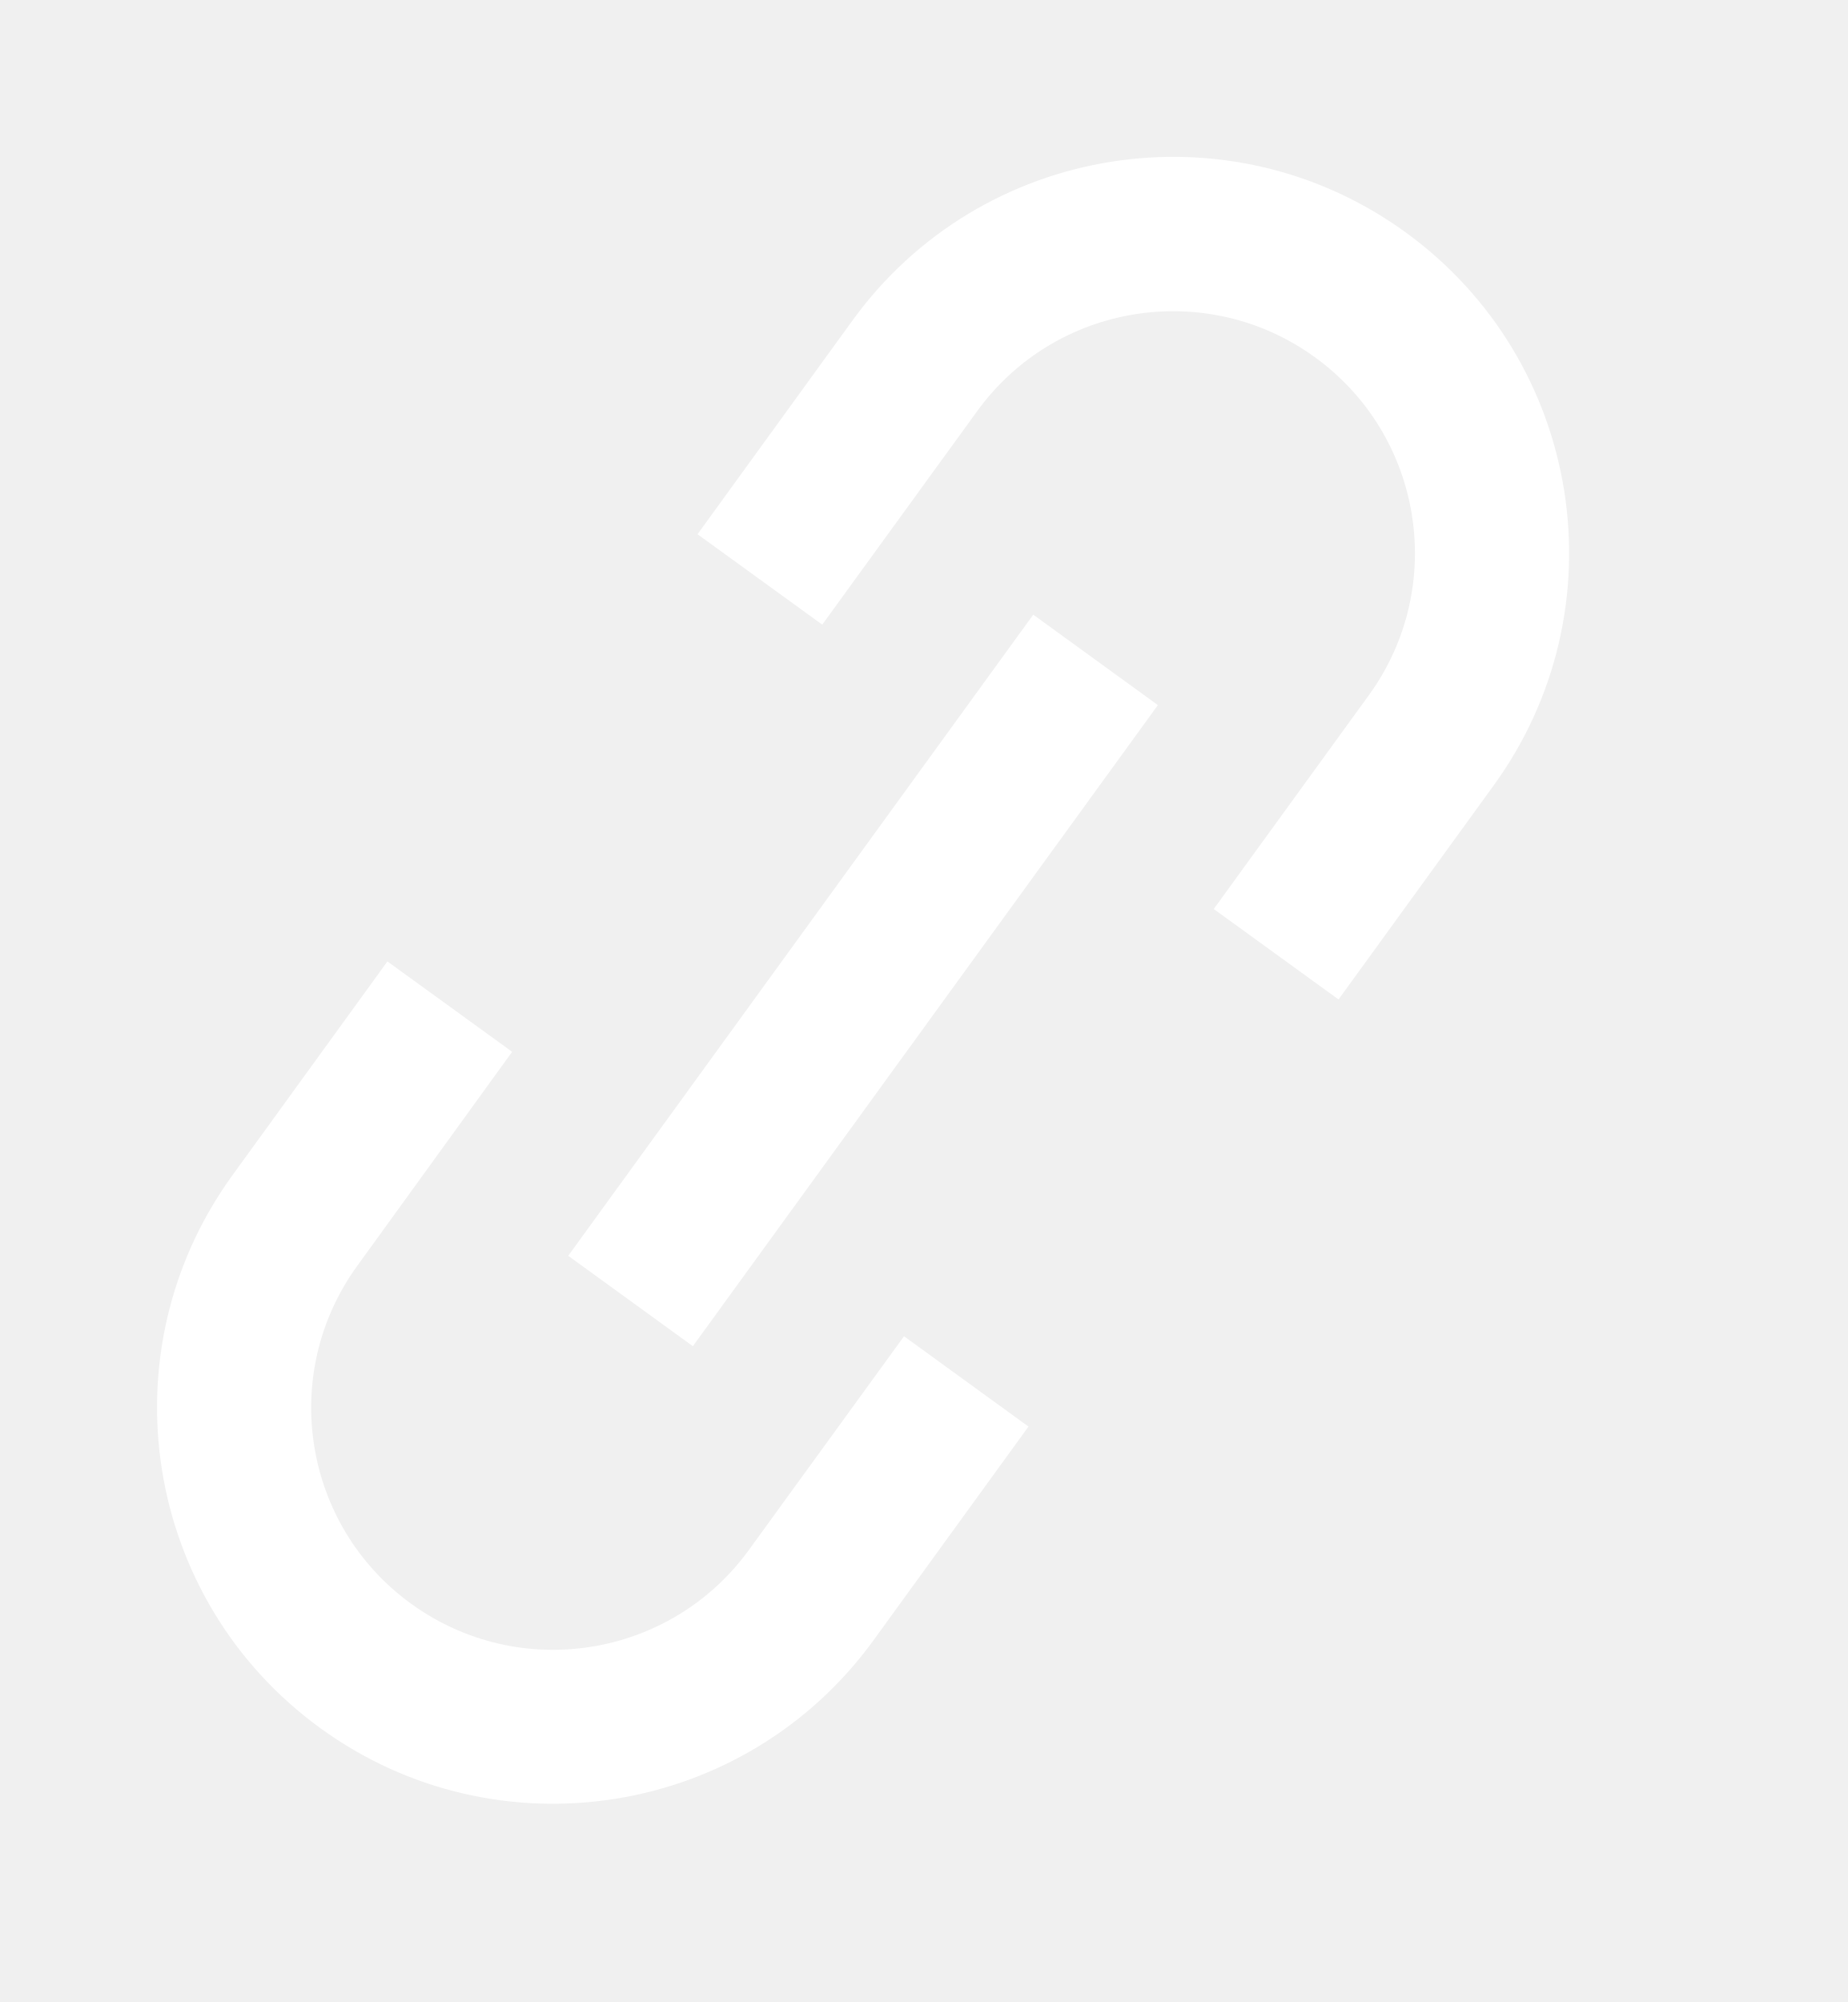
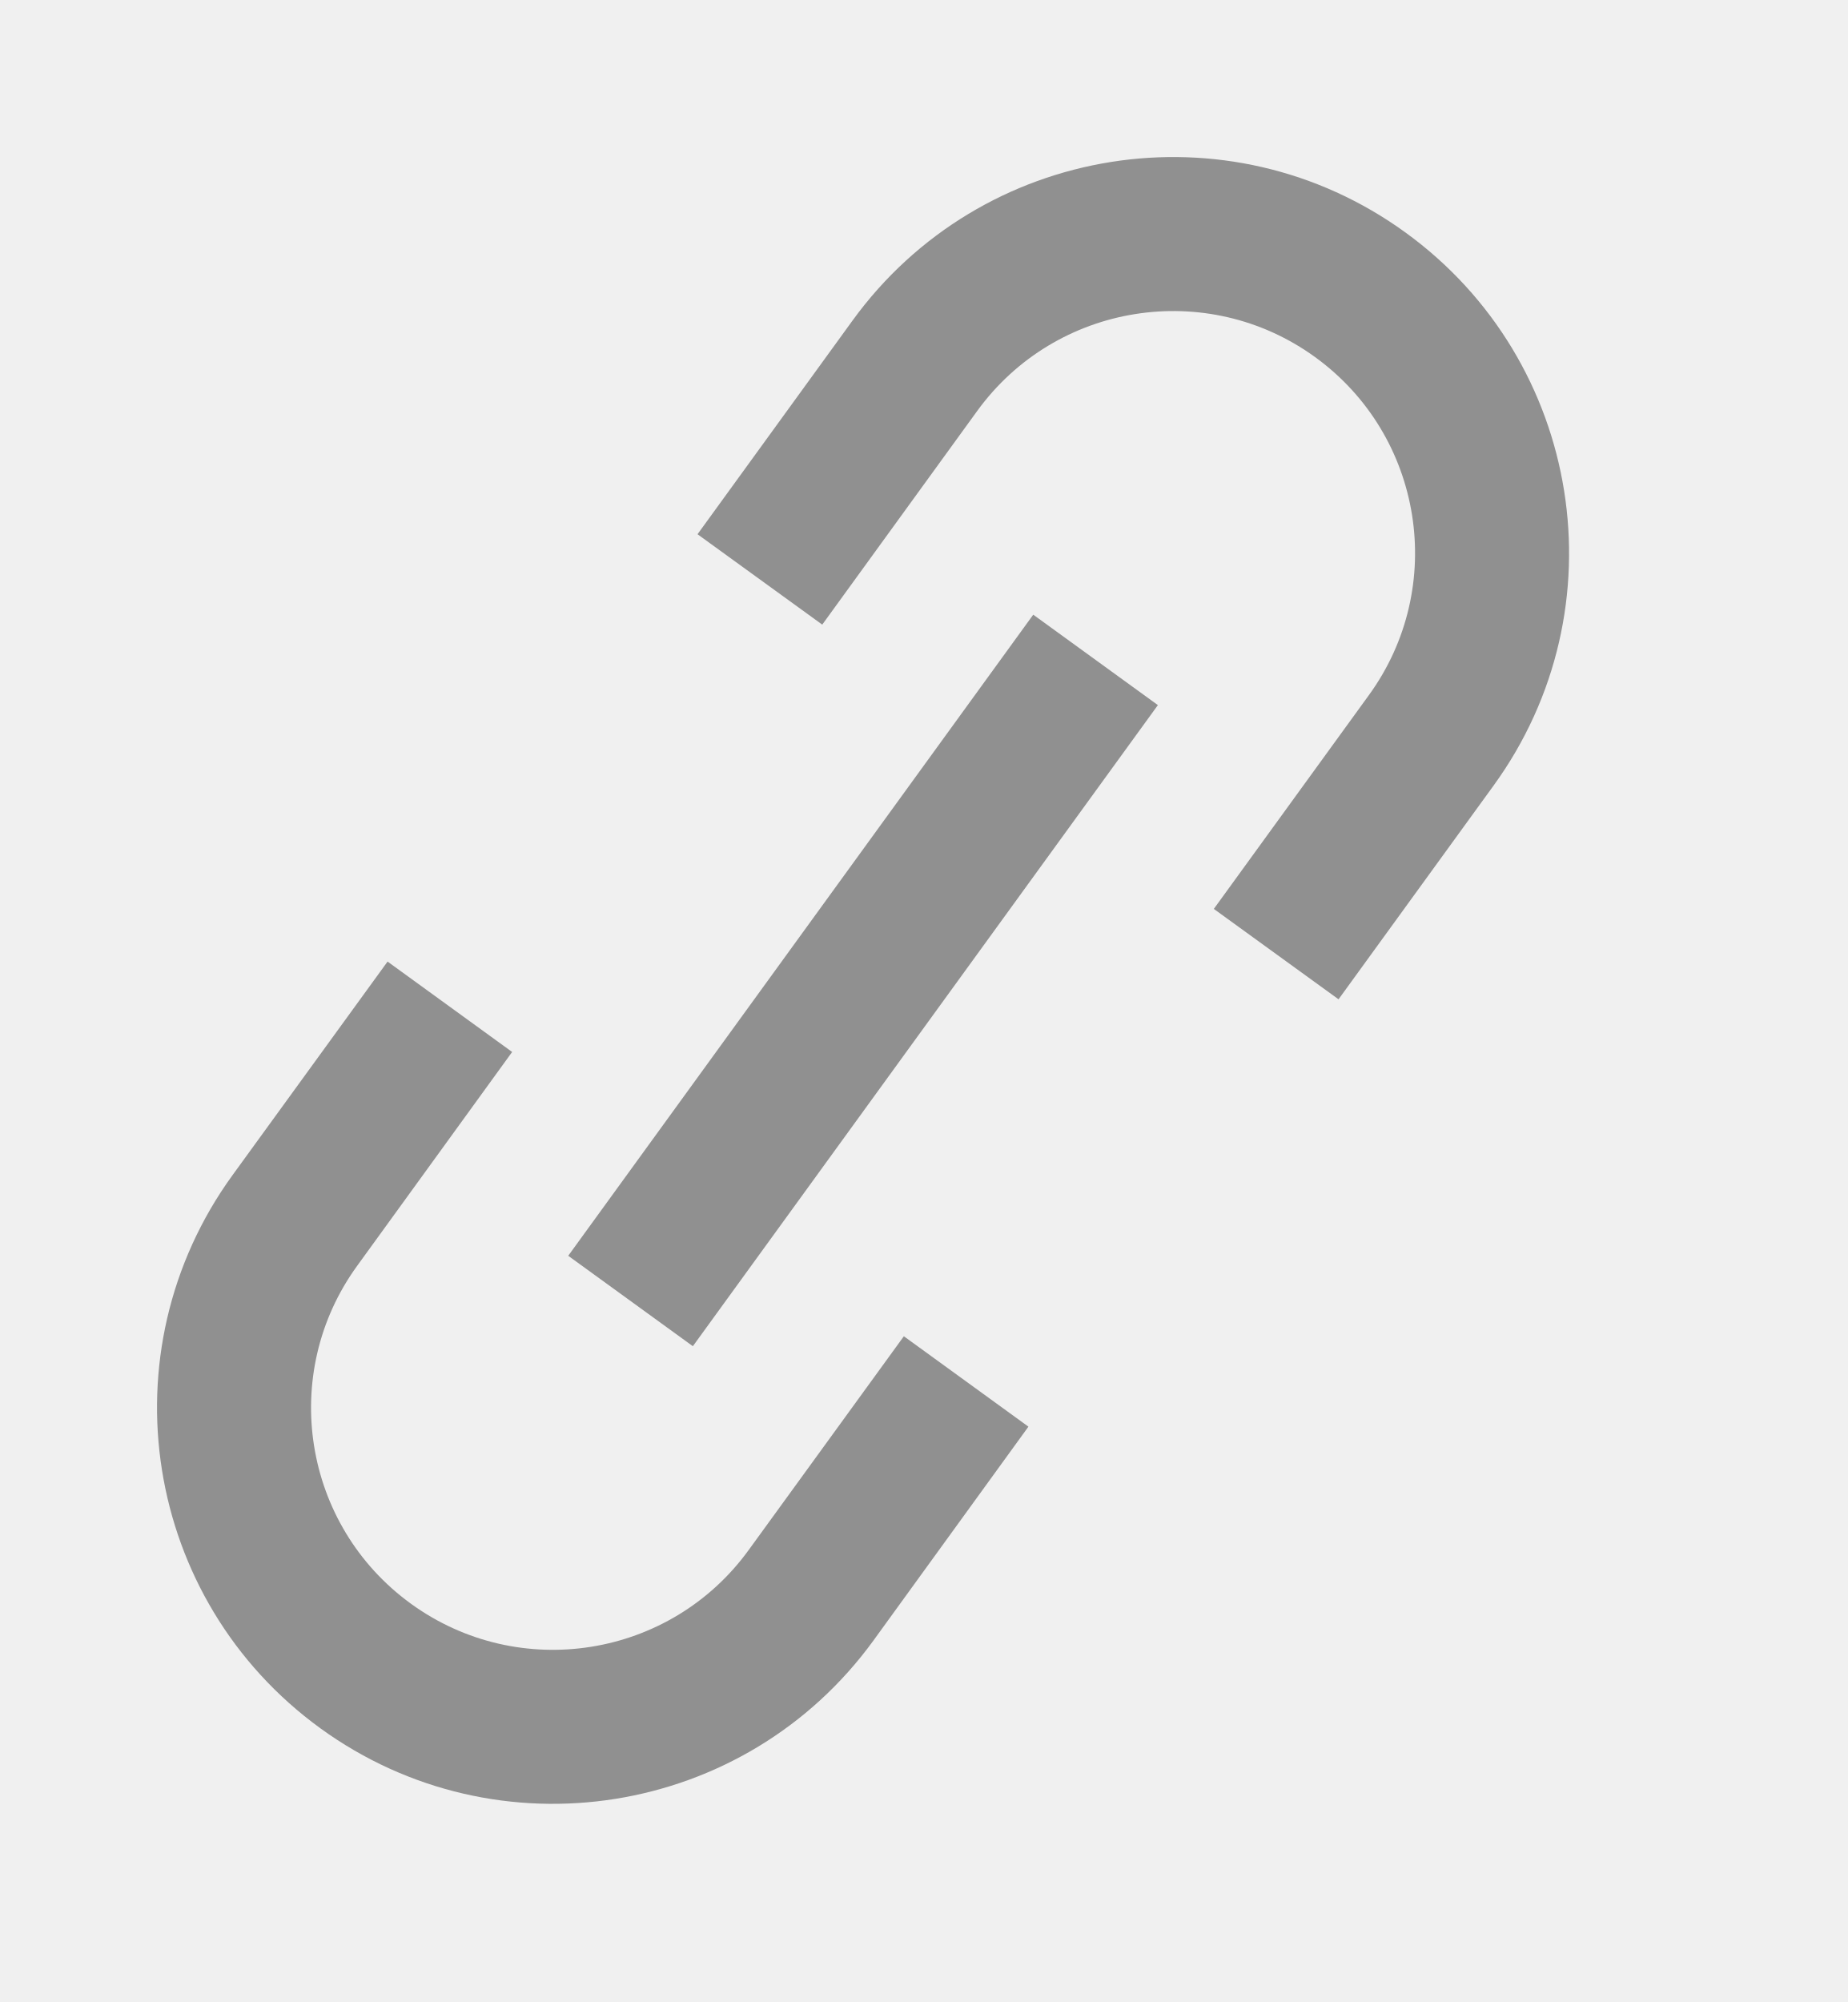
- <svg xmlns="http://www.w3.org/2000/svg" width="12" height="13" fill="none">
-   <path fill-rule="evenodd" clip-rule="evenodd" d="M7.883 5.902 8.89 4.514A1.571 1.571 0 0 0 6.346 2.67L5.34 4.056l-.81-.587L5.537 2.08A2.571 2.571 0 0 1 9.7 5.101L8.693 6.49l-.81-.587zM6.68 9.264l-.809-.587-1.007 1.387A1.571 1.571 0 0 1 2.32 8.22L3.326 6.83l-.81-.587L1.51 7.631a2.571 2.571 0 0 0 4.163 3.02l1.006-1.387z" fill="#fff" />
-   <path d="m7.115 4.285-3.02 4.163" stroke="#fff" />
+ <svg xmlns="http://www.w3.org/2000/svg" width="12" height="13" viewBox="0 0 12 13" fill="none">
+   <path fill-rule="evenodd" clip-rule="evenodd" d="M7.883 5.902L8.89 4.514C9.4 3.812 9.244 2.829 8.541 2.319C7.839 1.81 6.856 1.966 6.346 2.669L5.34 4.056L4.53 3.469L5.537 2.081C6.371 0.932 7.979 0.676 9.128 1.51C10.278 2.344 10.534 3.952 9.7 5.101L8.693 6.489L7.883 5.902ZM6.679 9.264L5.87 8.677L4.863 10.064C4.354 10.767 3.371 10.923 2.669 10.414C1.966 9.904 1.81 8.921 2.32 8.219L3.326 6.831L2.517 6.244L1.51 7.631C0.676 8.781 0.932 10.389 2.081 11.223C3.231 12.057 4.839 11.801 5.673 10.652L6.679 9.264Z" fill="black" fill-opacity="0.4" />
+   <path d="M7.115 4.285L4.095 8.448" stroke="black" stroke-opacity="0.4" />
</svg>
